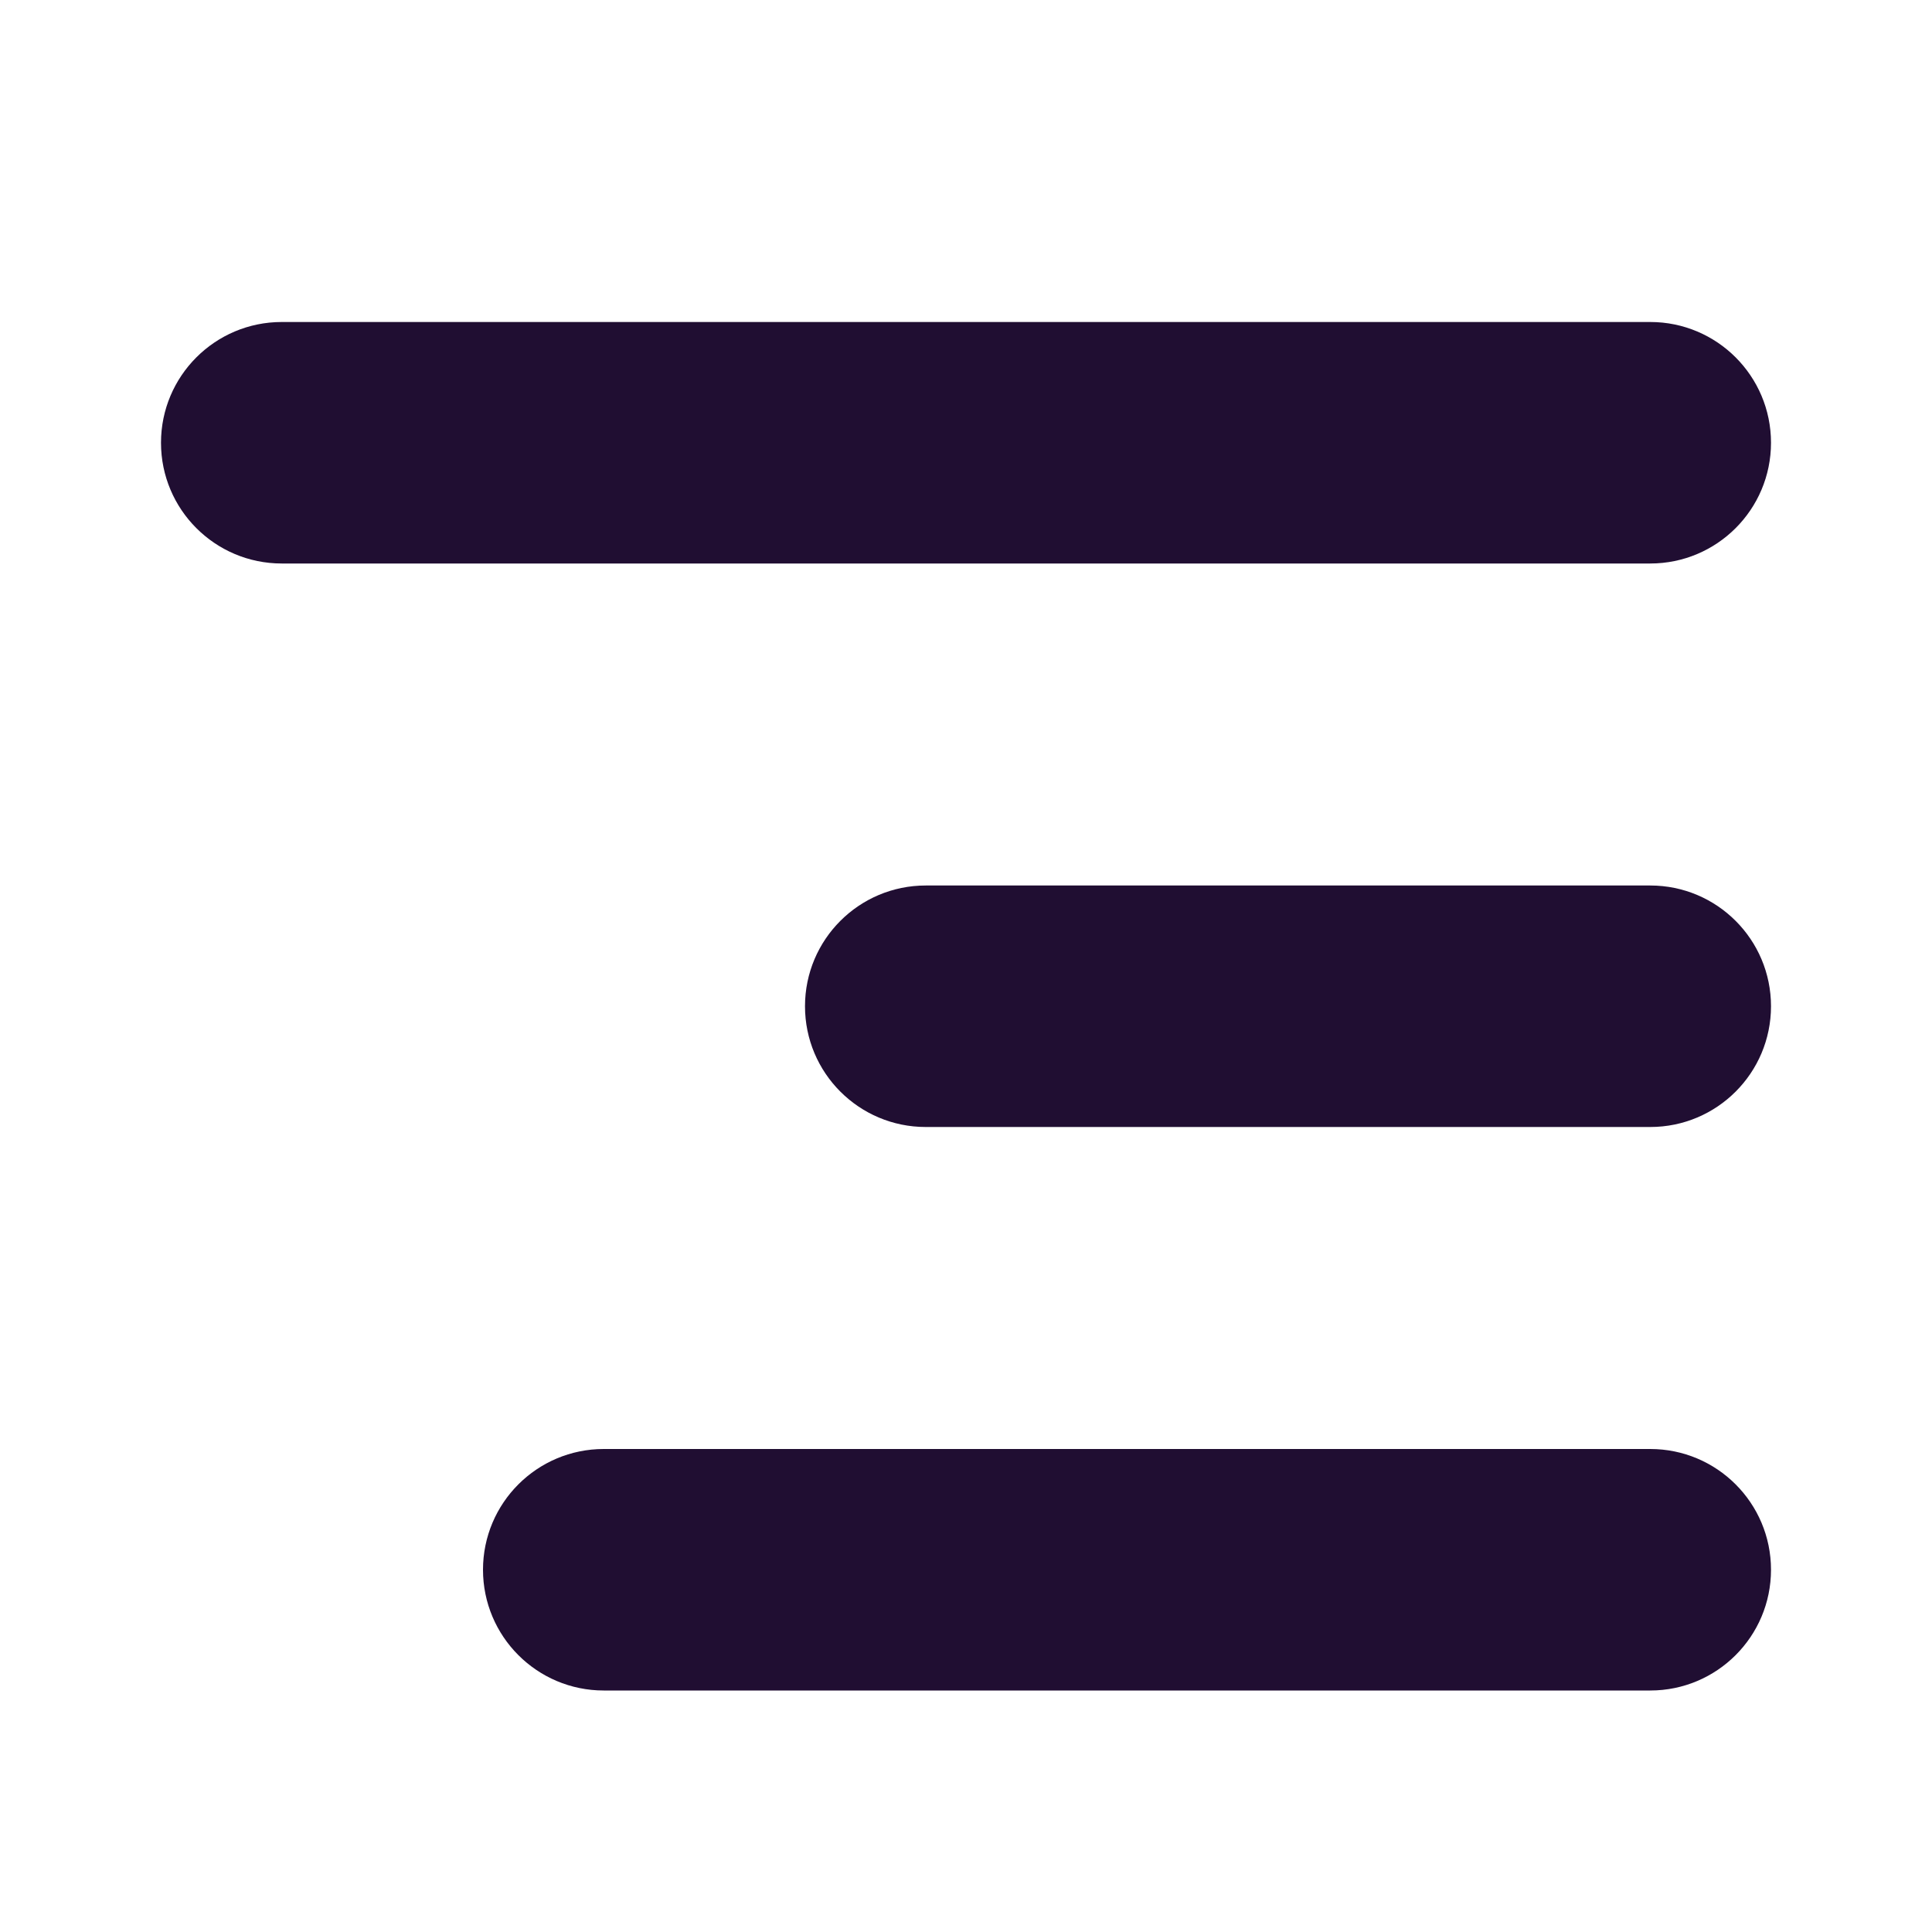
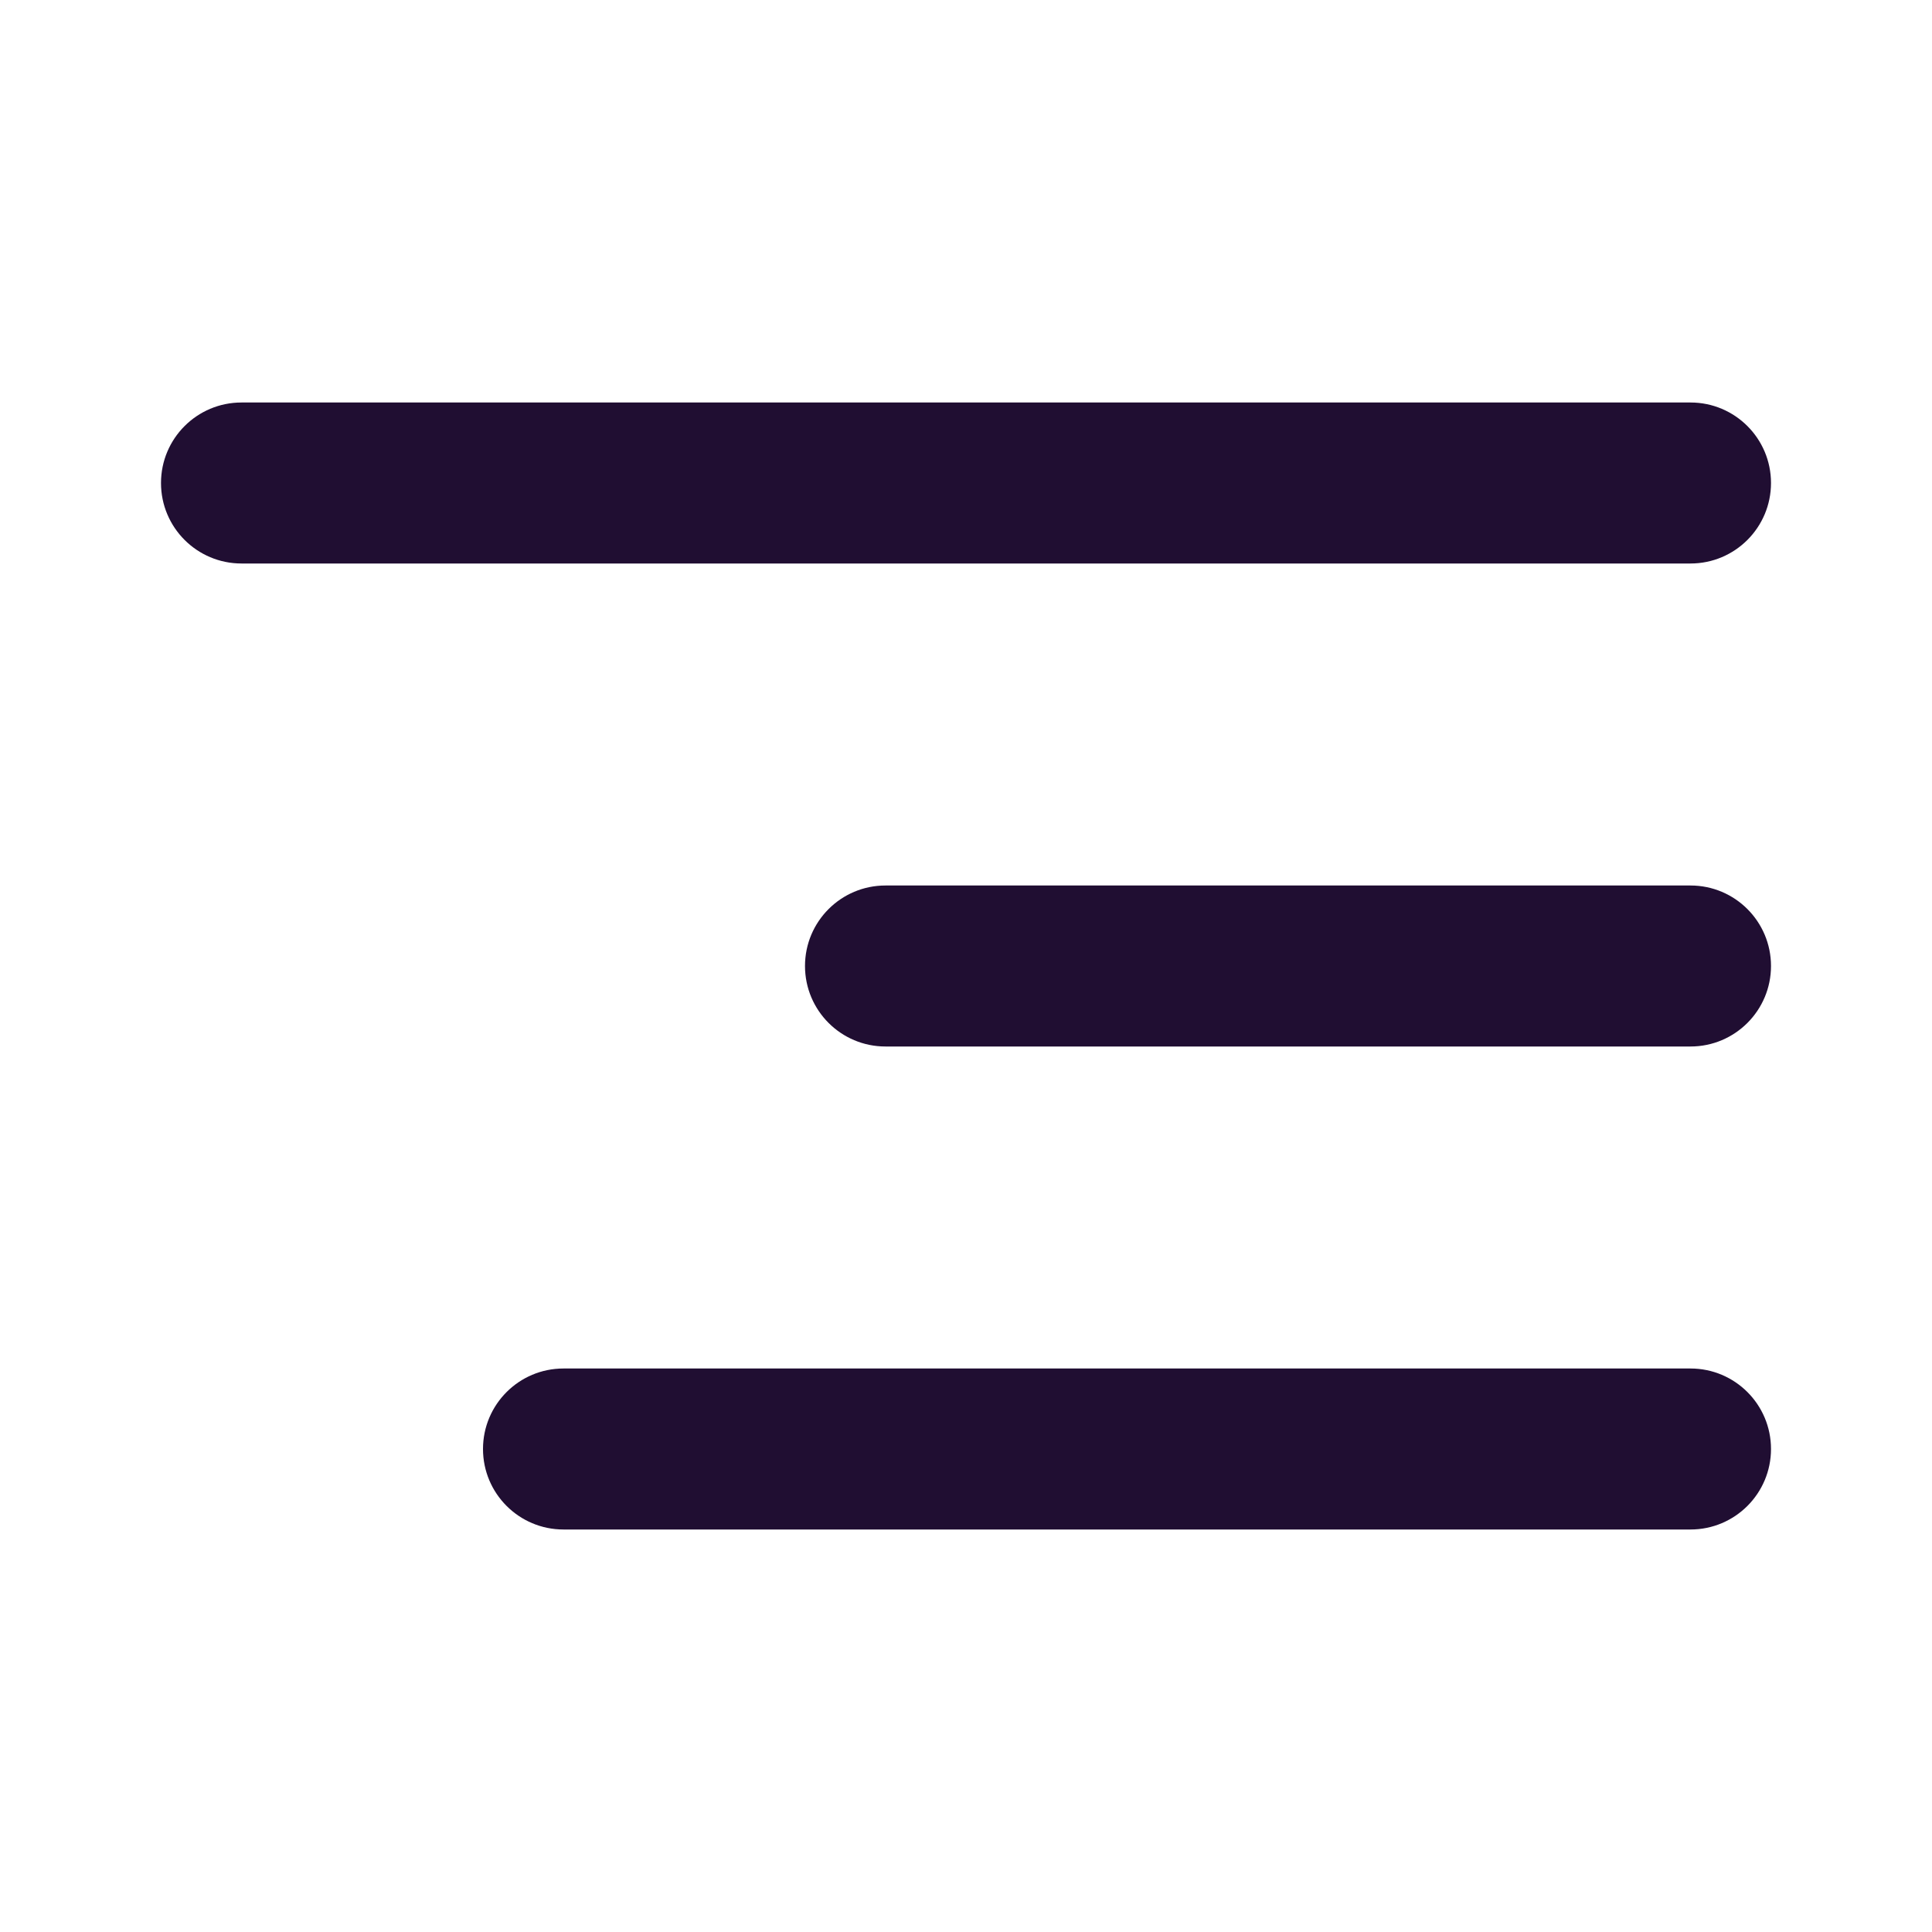
<svg xmlns="http://www.w3.org/2000/svg" width="24" height="24" viewBox="0 0 24 24" fill="none">
-   <rect x="2" y="4" width="20" height="3" rx="1.5" fill="#200E32" />
-   <rect x="10" y="11" width="12" height="3" rx="1.5" fill="#200E32" />
-   <rect x="6" y="18" width="16" height="3" rx="1.5" fill="#200E32" />
+   <rect x="2" y="5" width="20" height="2" rx="1" fill="#200E32" />
+   <rect x="10" y="11" width="12" height="2" rx="1" fill="#200E32" />
+   <rect x="6" y="17" width="16" height="2" rx="1" fill="#200E32" />
</svg>
